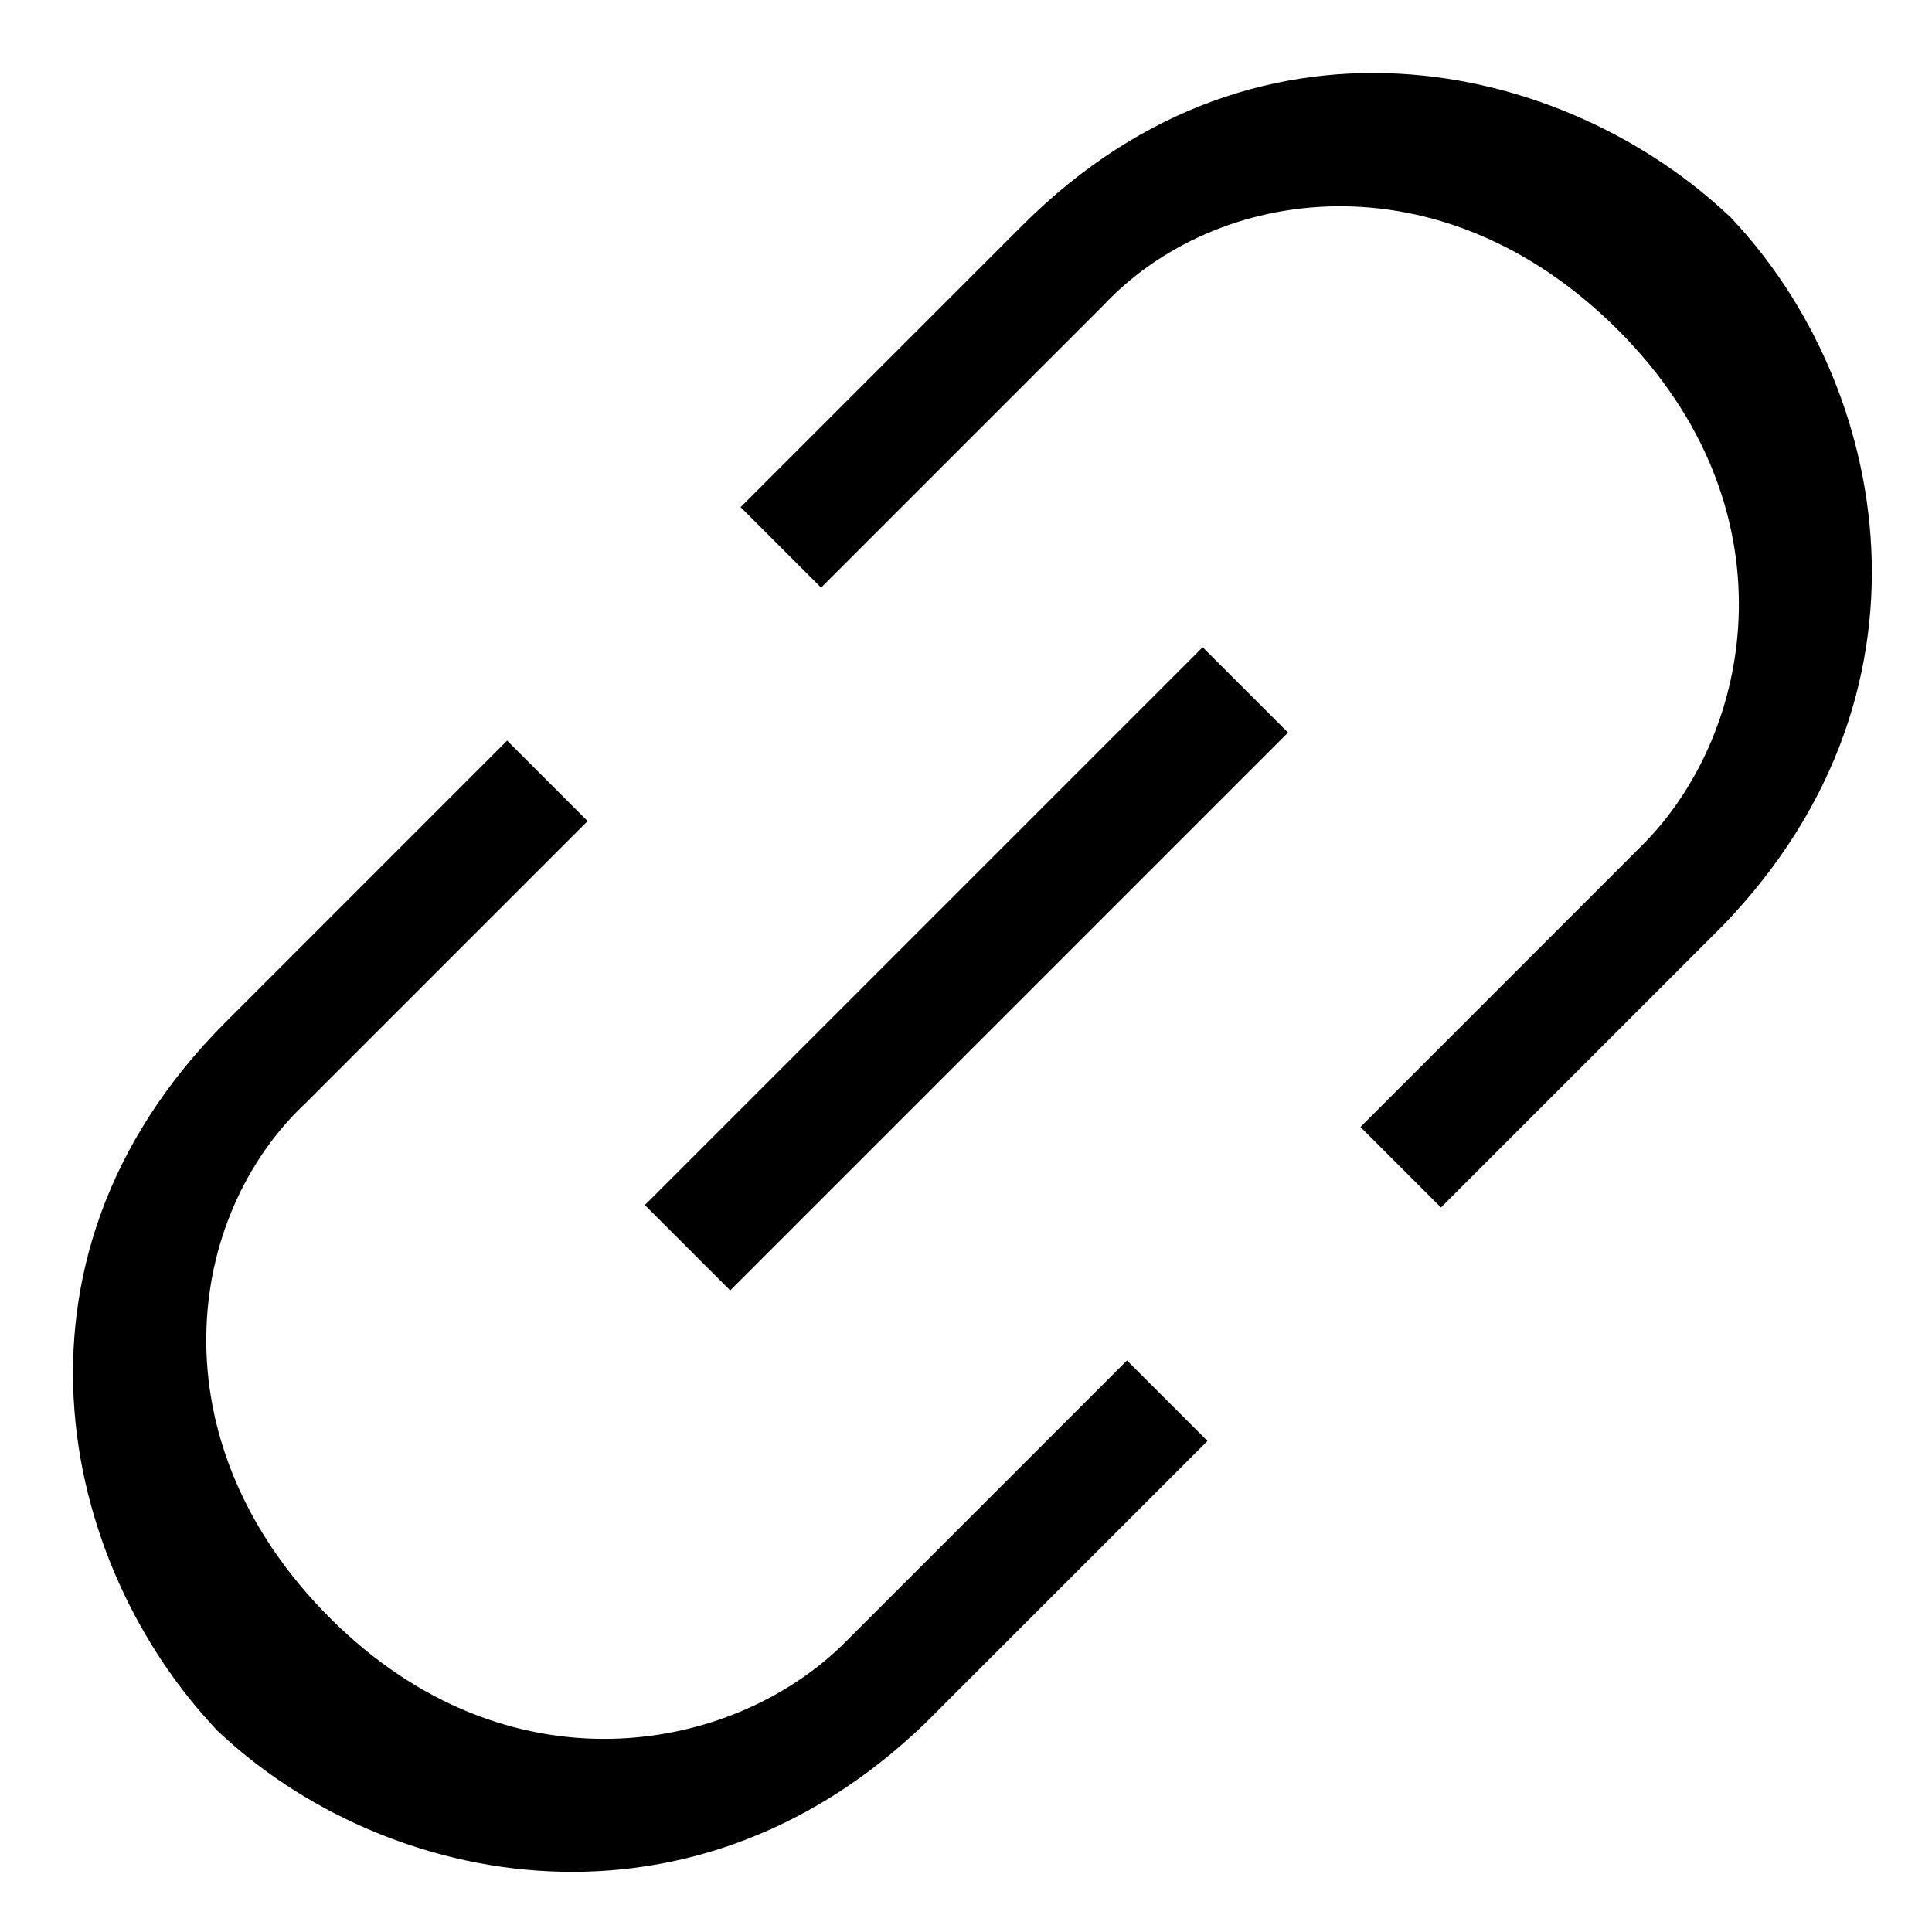
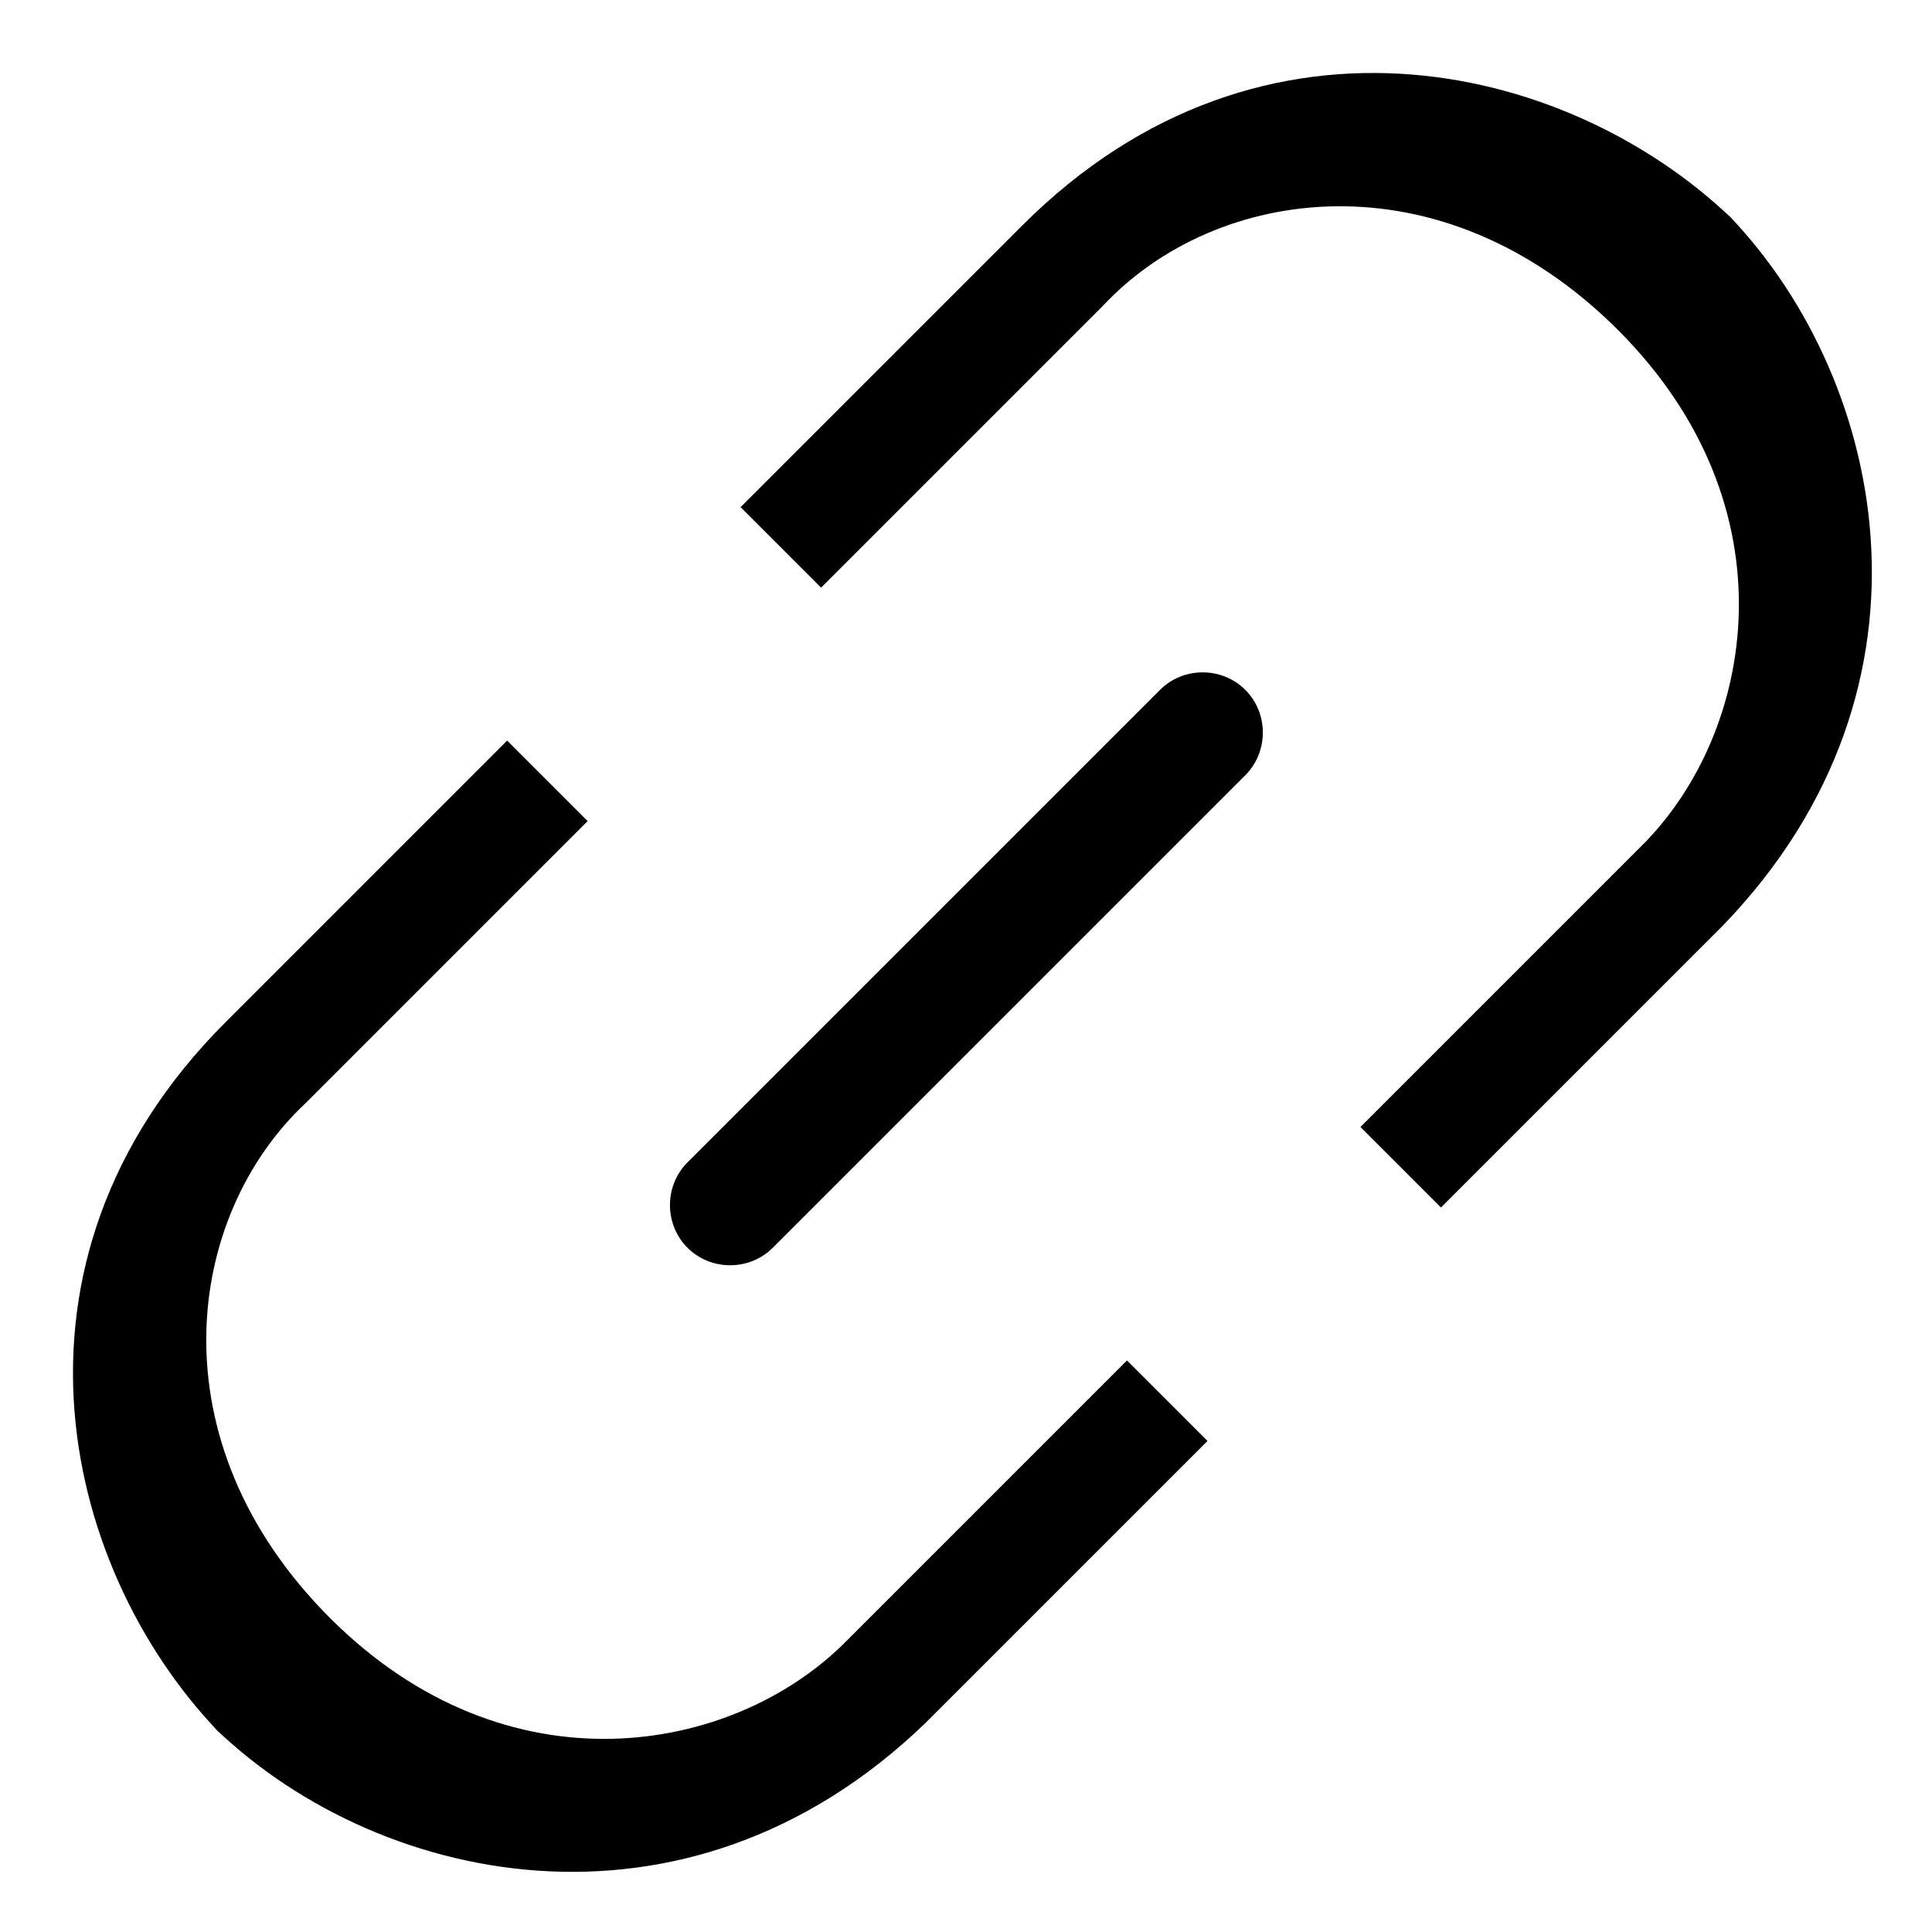
- <svg xmlns="http://www.w3.org/2000/svg" viewBox="0 0 24 24">
-   <path d="M2.6 21.4c2 2 5.9 2.9 8.9 0l3.5-3.5-1-1-3.5 3.5c-1.4 1.4-4.2 1.9-6.4-.3s-1.8-5-.3-6.4l3.5-3.5-1-1-3.5 3.5c-3 3-2 6.9 0 8.9ZM21.4 2.6c2 2 2.9 5.9 0 8.9L17.9 15l-1-1 3.5-3.5c1.4-1.4 1.9-4.2-.3-6.4s-5-1.8-6.4-.3l-3.5 3.5-1-1 3.5-3.5c3-3 6.9-2 8.9 0Z" />
-   <path d="m8.01 14.97 6.93-6.93 1.061 1.06-6.93 6.93z" />
+ <svg xmlns="http://www.w3.org/2000/svg" version="1.1" id="图层_1" x="0px" y="0px" viewBox="0 0 24 24" style="enable-background:new 0 0 24 24;" xml:space="preserve">
+   <path d="M2.6,21.4c2,2,5.9,2.9,8.9,0l3.5-3.5l-1-1l-3.5,3.5c-1.4,1.4-4.2,1.9-6.4-0.3s-1.8-5-0.3-6.4l3.5-3.5l-1-1l-3.5,3.5  c-3,3-2,6.9,0,8.9L2.6,21.4z M21.4,2.6c2,2,2.9,5.9,0,8.9L17.9,15l-1-1l3.5-3.5c1.4-1.4,1.9-4.2-0.3-6.4s-5-1.8-6.4-0.3l-3.5,3.5  l-1-1l3.5-3.5c3-3,6.9-2,8.9,0L21.4,2.6z" />
+   <path d="M8.54,14.44l5.87-5.87c0.29-0.29,0.77-0.29,1.06,0l0,0c0.29,0.29,0.29,0.77,0,1.06L9.6,15.5c-0.29,0.29-0.77,0.29-1.06,0  l0,0C8.25,15.21,8.25,14.73,8.54,14.44z" />
</svg>
